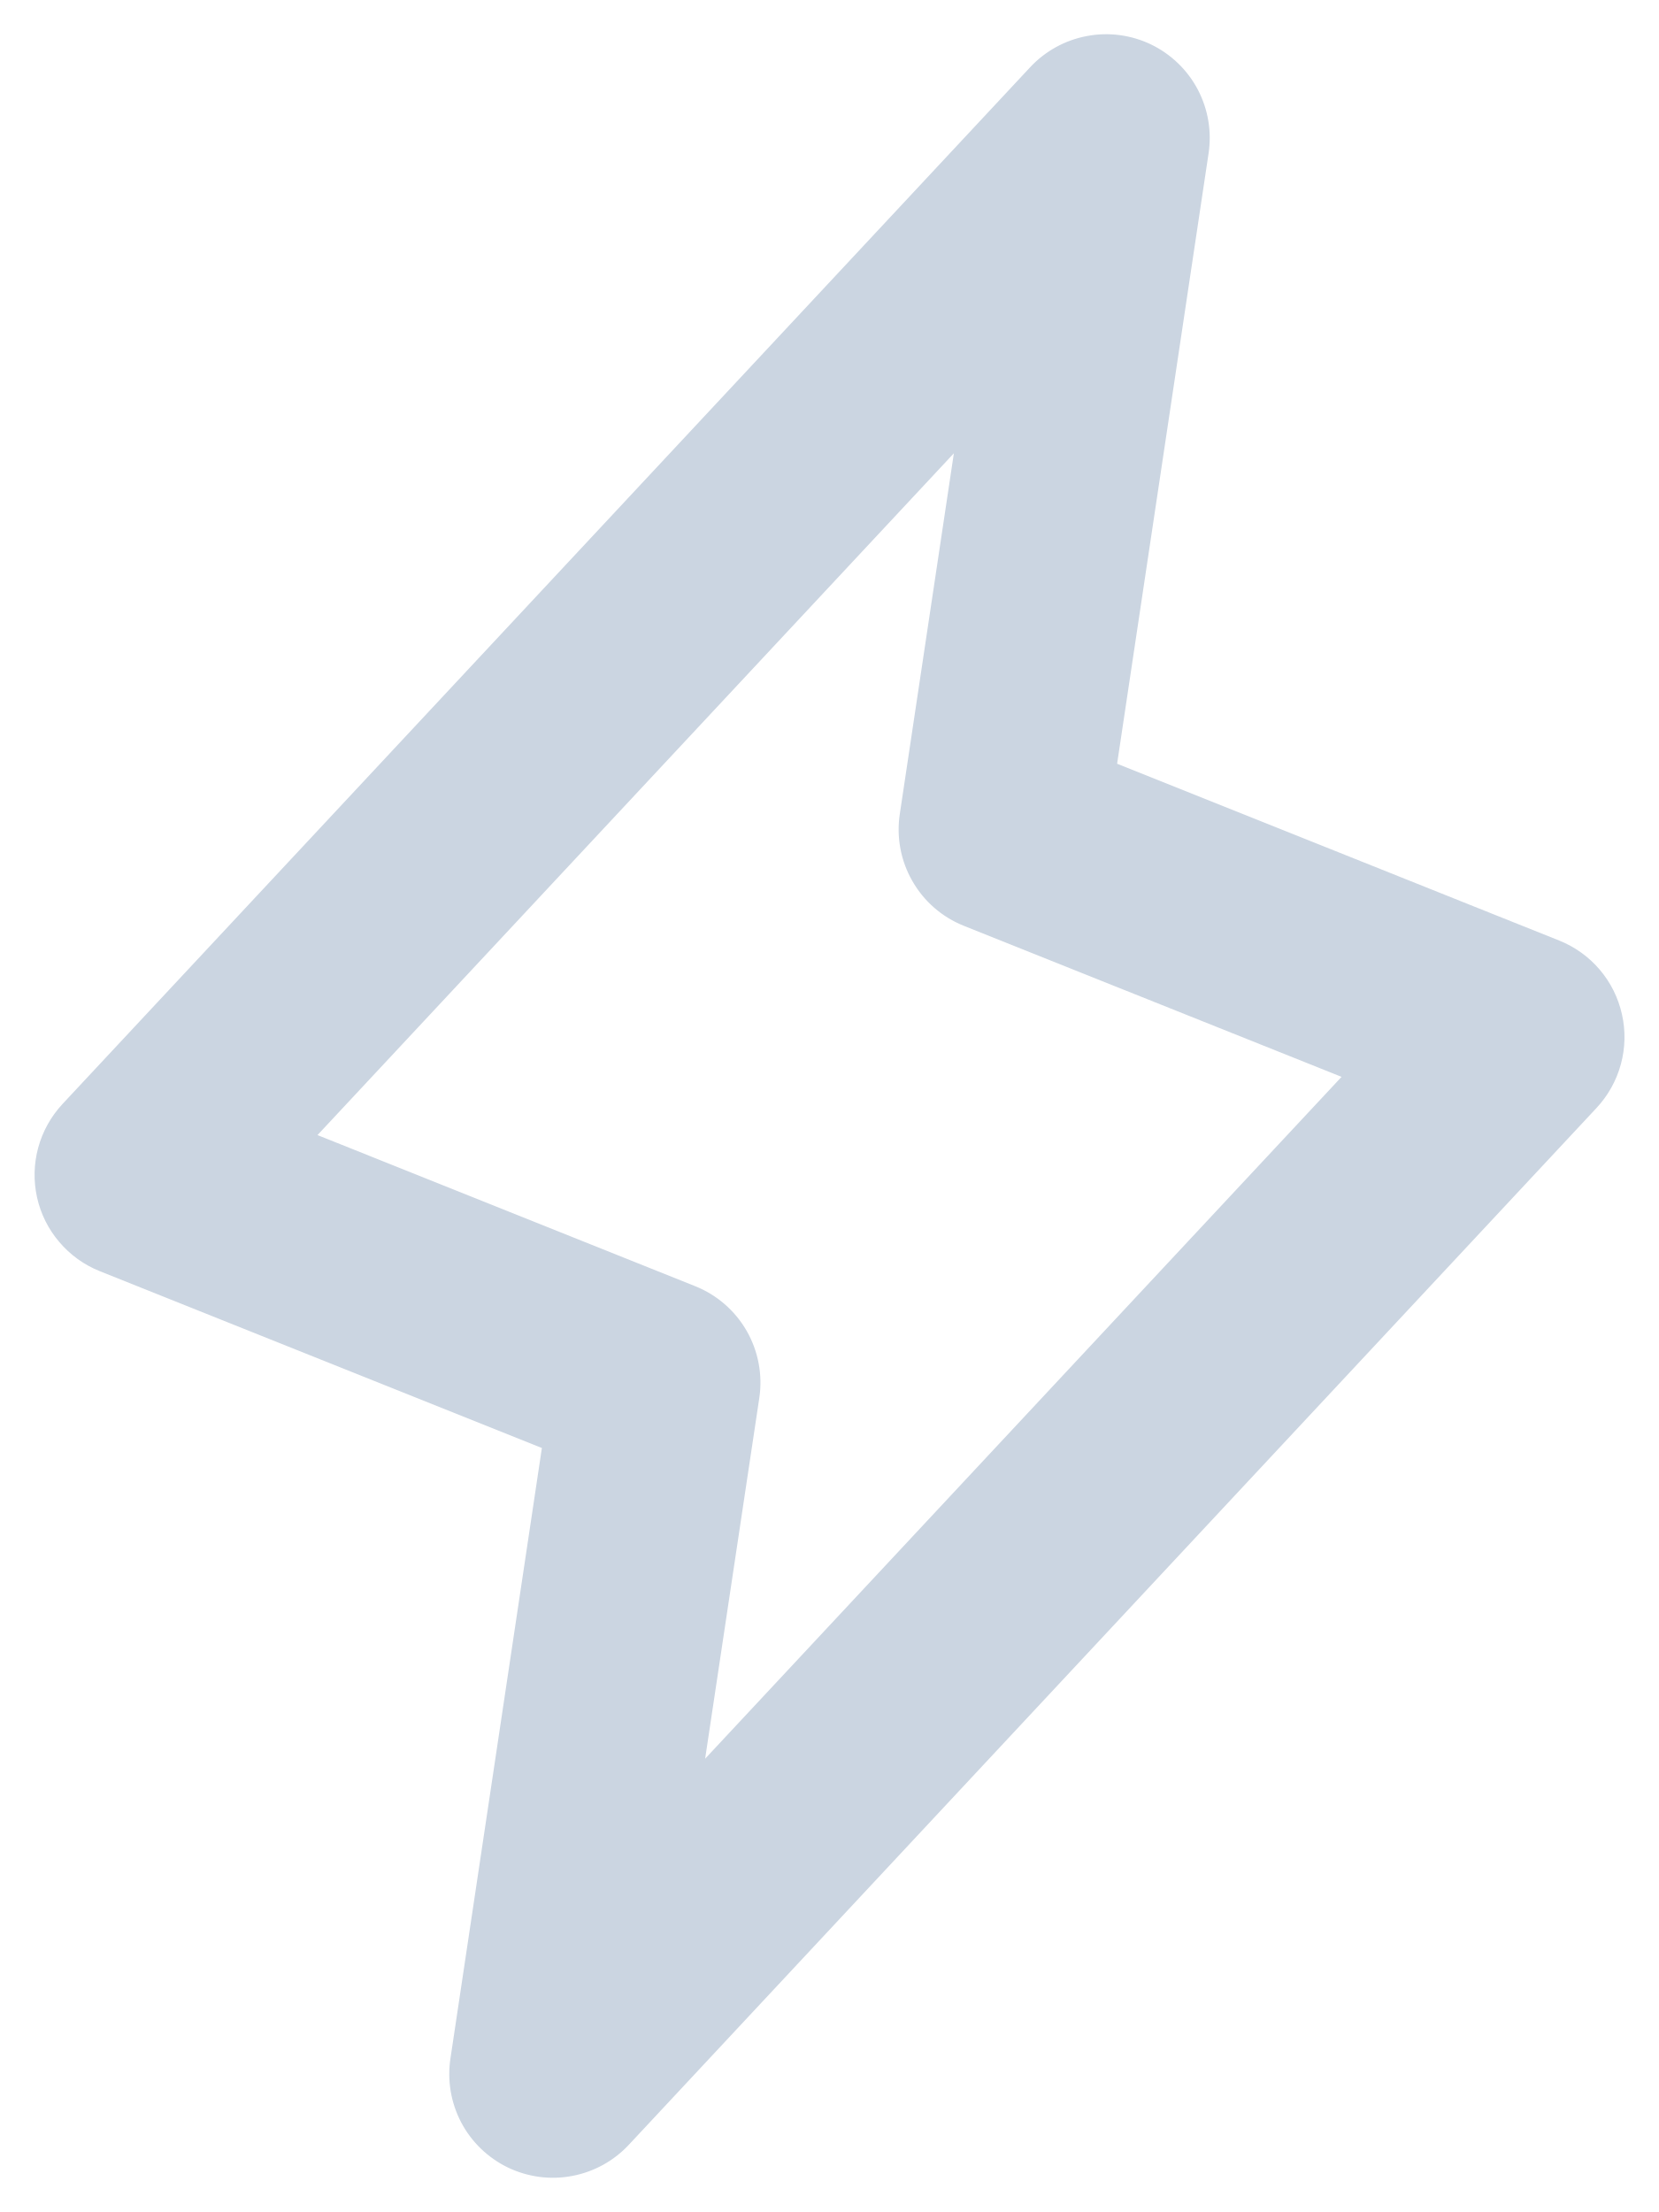
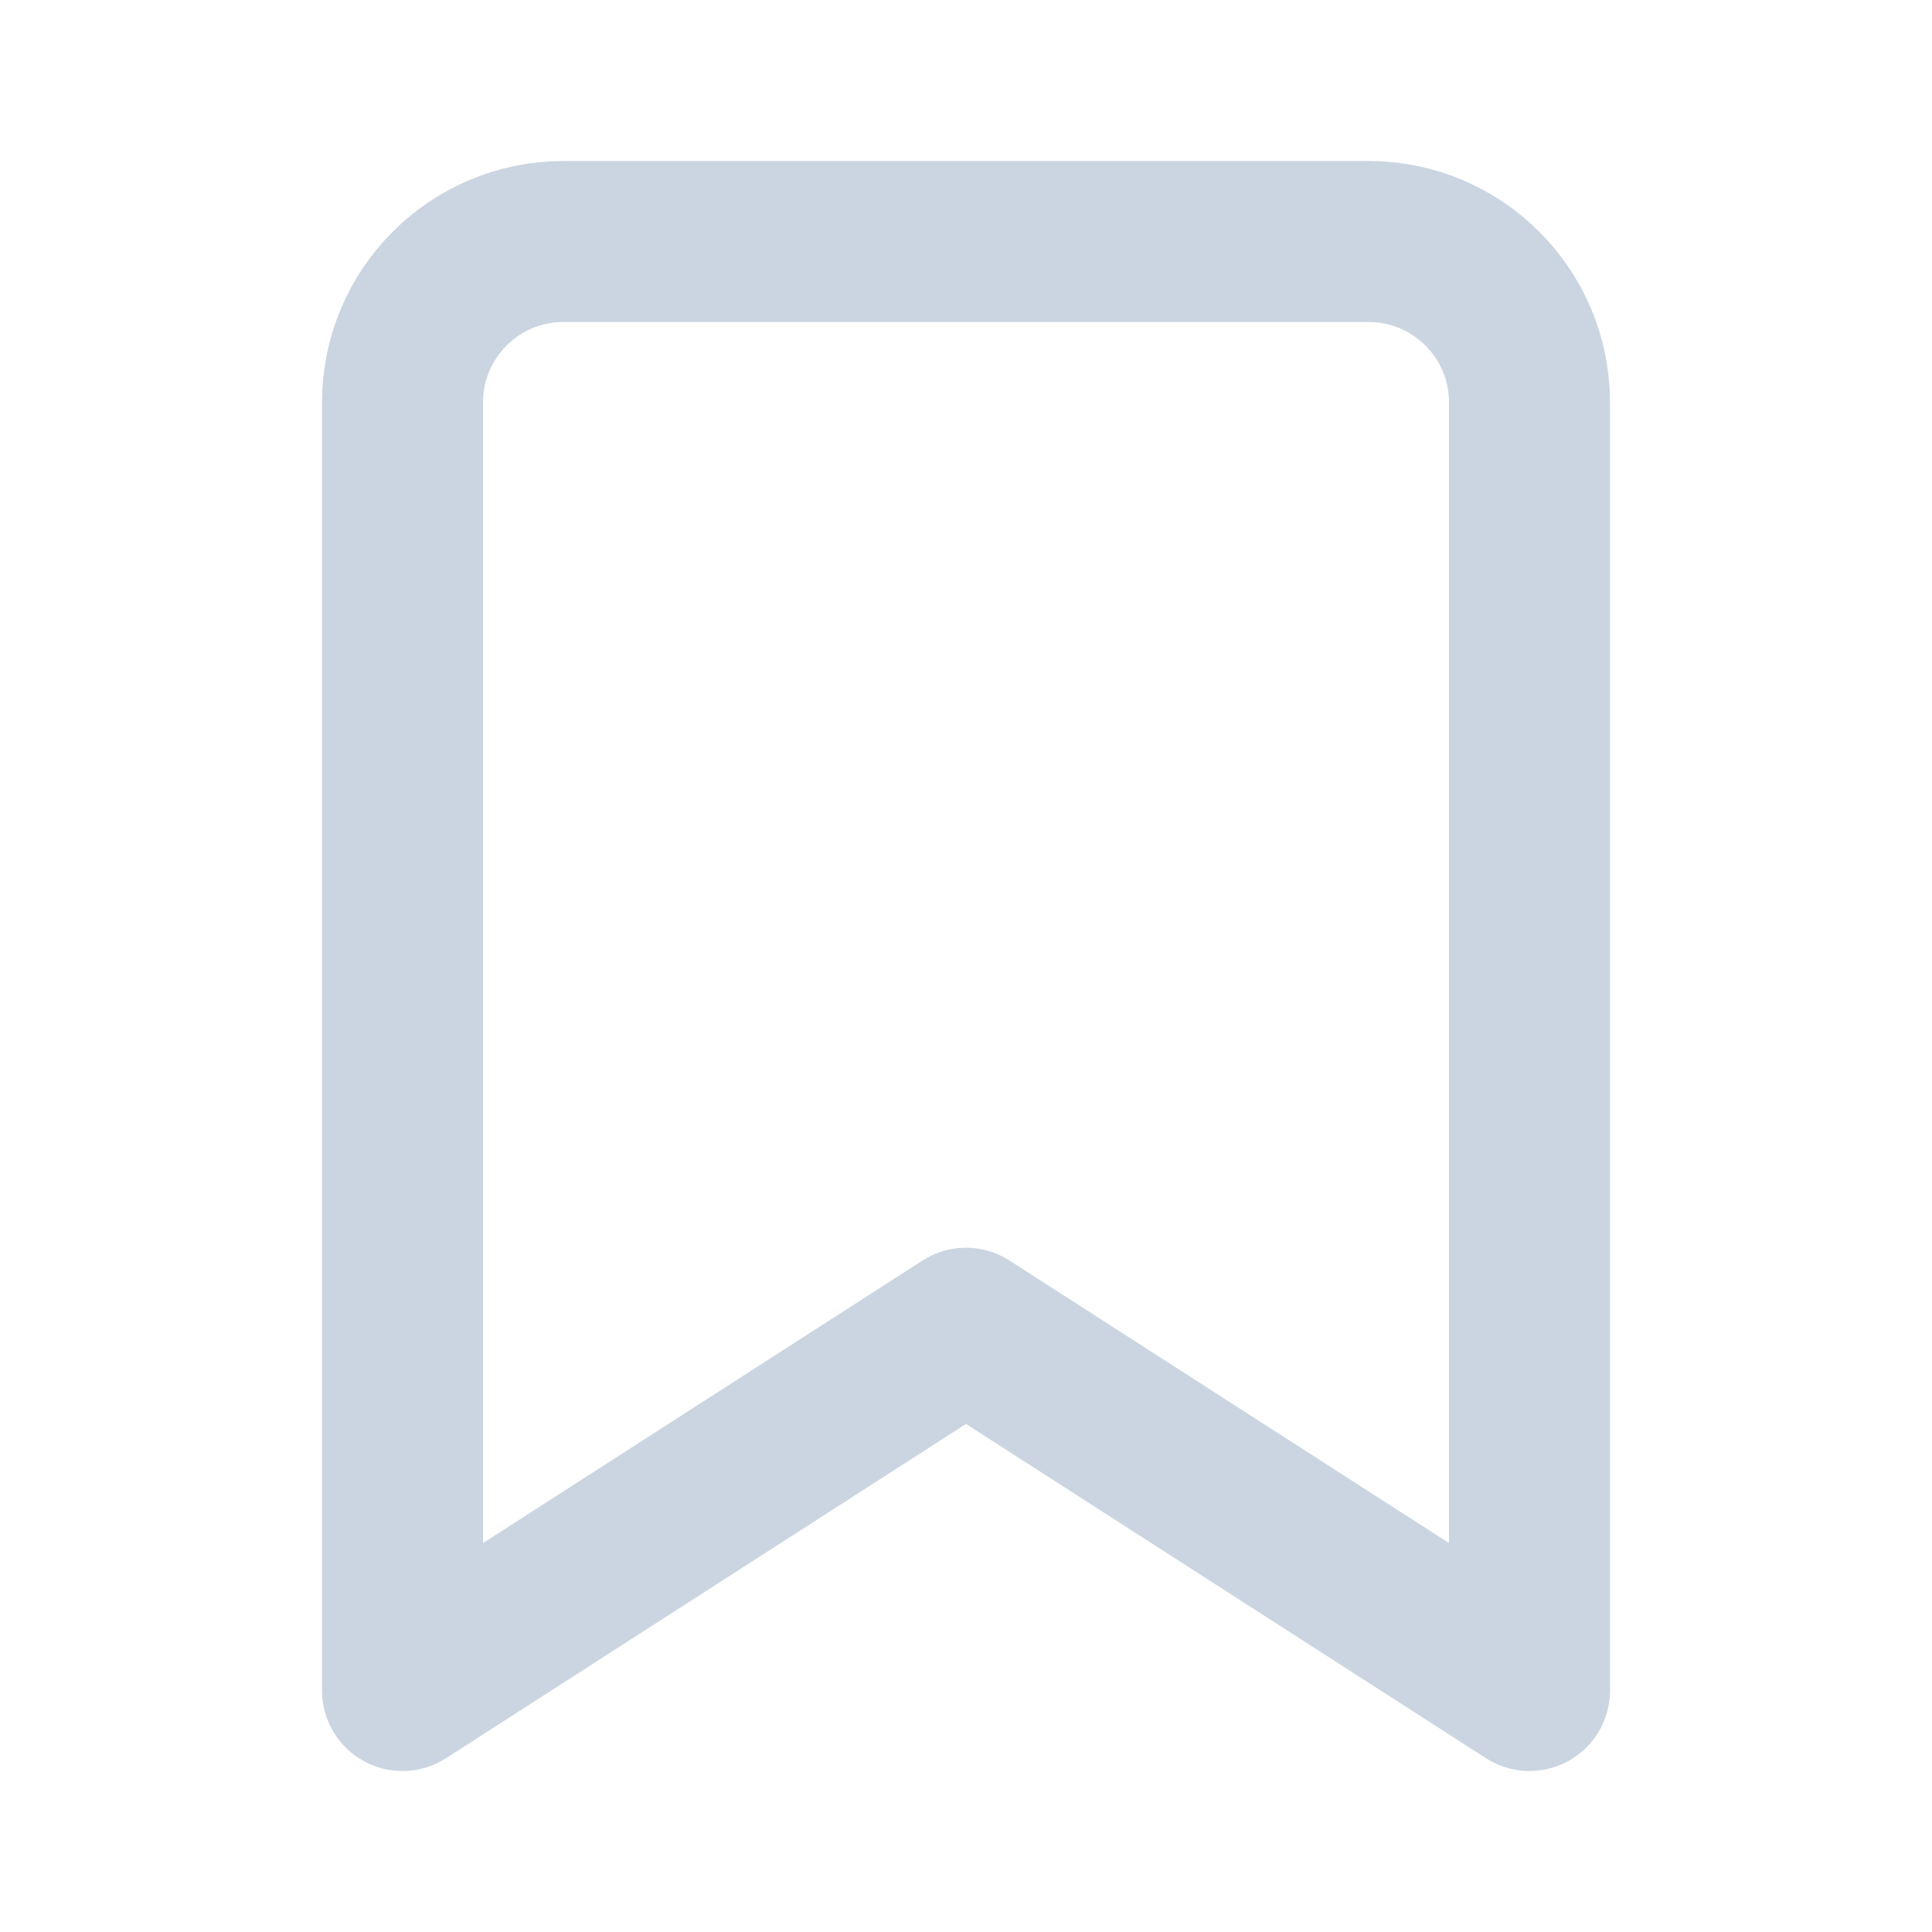
- <svg xmlns="http://www.w3.org/2000/svg" width="18" height="24" viewBox="0 0 18 24" fill="none">
-   <path d="M17.552 11.015L17.552 11.015C17.591 11.186 17.587 11.365 17.541 11.534C17.495 11.704 17.408 11.86 17.288 11.989L17.288 11.989L6.788 23.239L6.788 23.239C6.631 23.407 6.424 23.521 6.197 23.563C5.971 23.606 5.737 23.574 5.529 23.474C5.322 23.373 5.152 23.209 5.045 23.005C4.938 22.801 4.899 22.568 4.934 22.34L4.934 22.34L5.926 15.717L5.932 15.681L5.897 15.667L1.099 13.748C0.937 13.683 0.792 13.579 0.679 13.445C0.565 13.312 0.486 13.153 0.448 12.982C0.41 12.811 0.414 12.633 0.46 12.464C0.506 12.295 0.593 12.139 0.712 12.011L0.712 12.011L11.212 0.761L11.212 0.761C11.369 0.593 11.576 0.479 11.803 0.437C12.029 0.394 12.264 0.426 12.471 0.526C12.678 0.627 12.848 0.791 12.955 0.995C13.062 1.199 13.101 1.432 13.066 1.66L13.066 1.66L12.074 8.28L12.068 8.316L12.103 8.33L16.901 10.249C16.901 10.249 16.901 10.249 16.901 10.249C17.063 10.314 17.208 10.418 17.321 10.551C17.435 10.685 17.514 10.844 17.552 11.015ZM7.604 19.076L7.581 19.225L7.684 19.115L14.59 11.716L14.637 11.666L14.573 11.64L10.474 10.001C10.249 9.911 10.06 9.747 9.94 9.536C9.819 9.326 9.773 9.08 9.809 8.84L10.396 4.924L10.419 4.775L10.316 4.885L3.41 12.284L3.363 12.334L3.427 12.359L7.526 13.999C7.751 14.089 7.94 14.253 8.061 14.464C8.181 14.674 8.228 14.92 8.192 15.16C8.192 15.16 8.192 15.16 8.192 15.16L7.604 19.076Z" fill="#CBD5E1" stroke="#CBD5E1" stroke-width="0.094" />
+ <svg xmlns="http://www.w3.org/2000/svg" width="24" height="24" viewBox="0 0 24 24" fill="none">
+   <path d="M19 21L12 16.5L5 21V5C5 3.895 5.895 3 7 3H17C18.105 3 19 3.895 19 5V21Z" stroke="#CBD5E1" stroke-width="2" stroke-linecap="round" stroke-linejoin="round" />
</svg>
